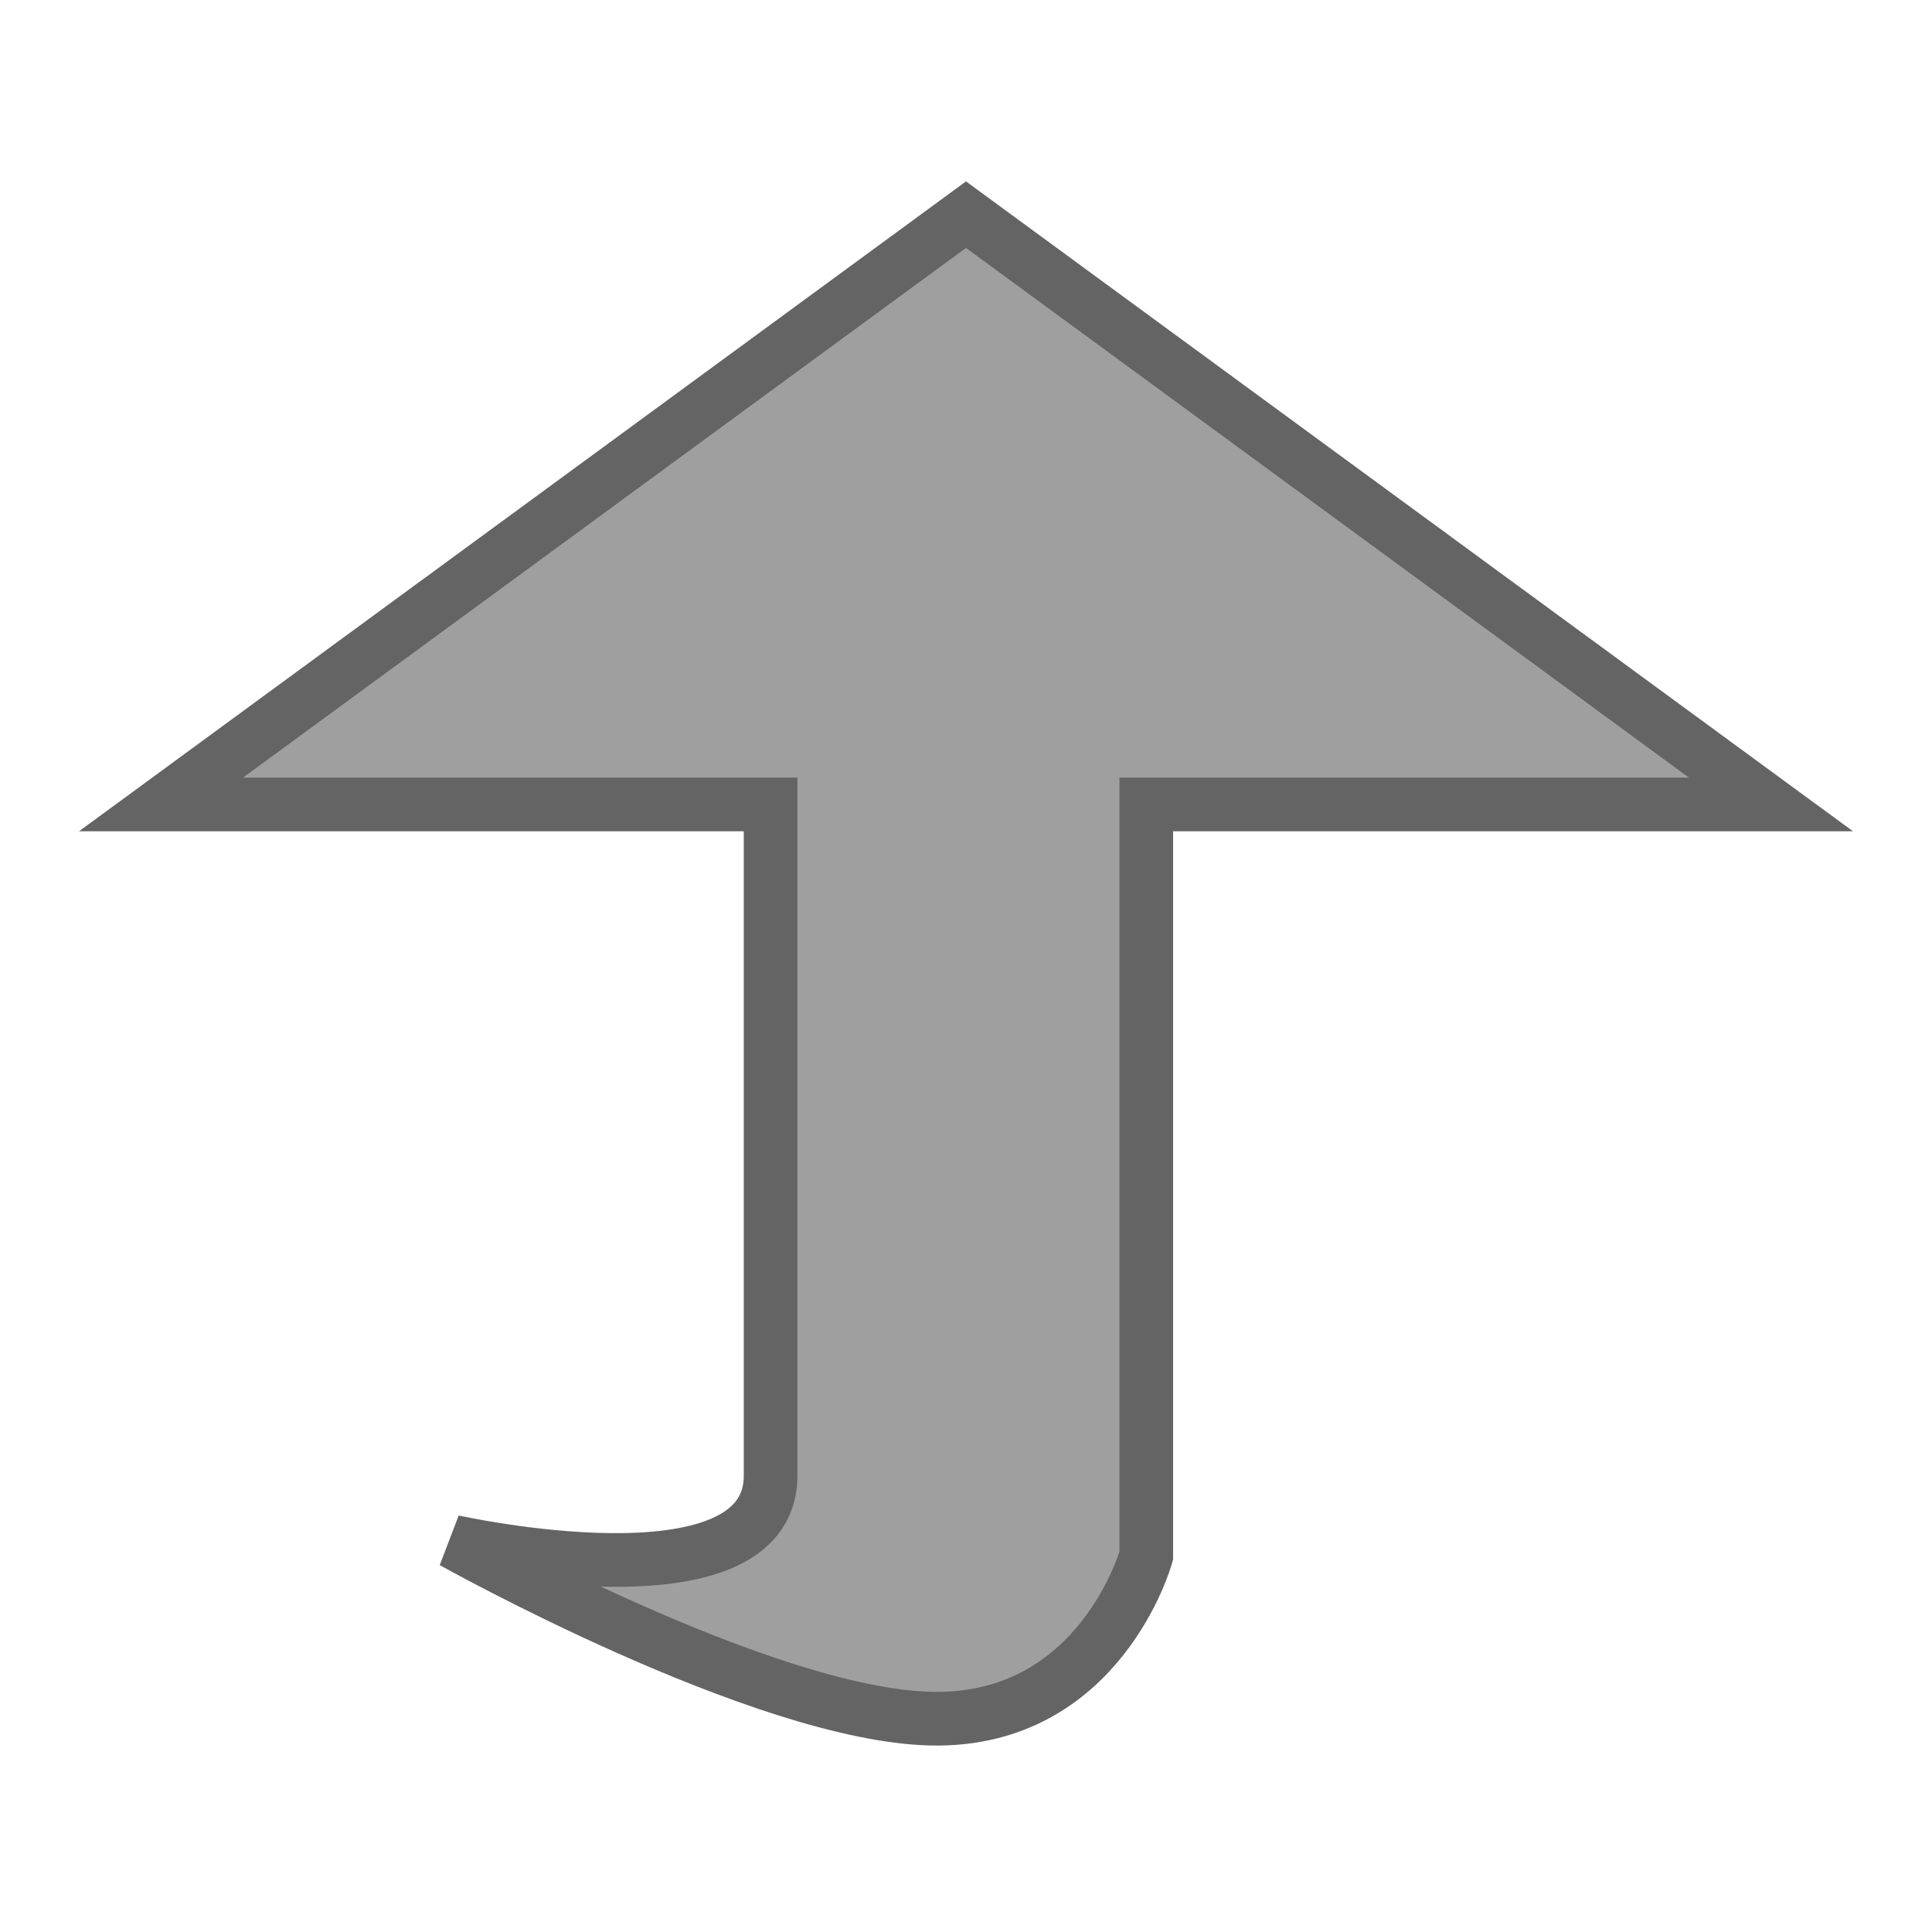
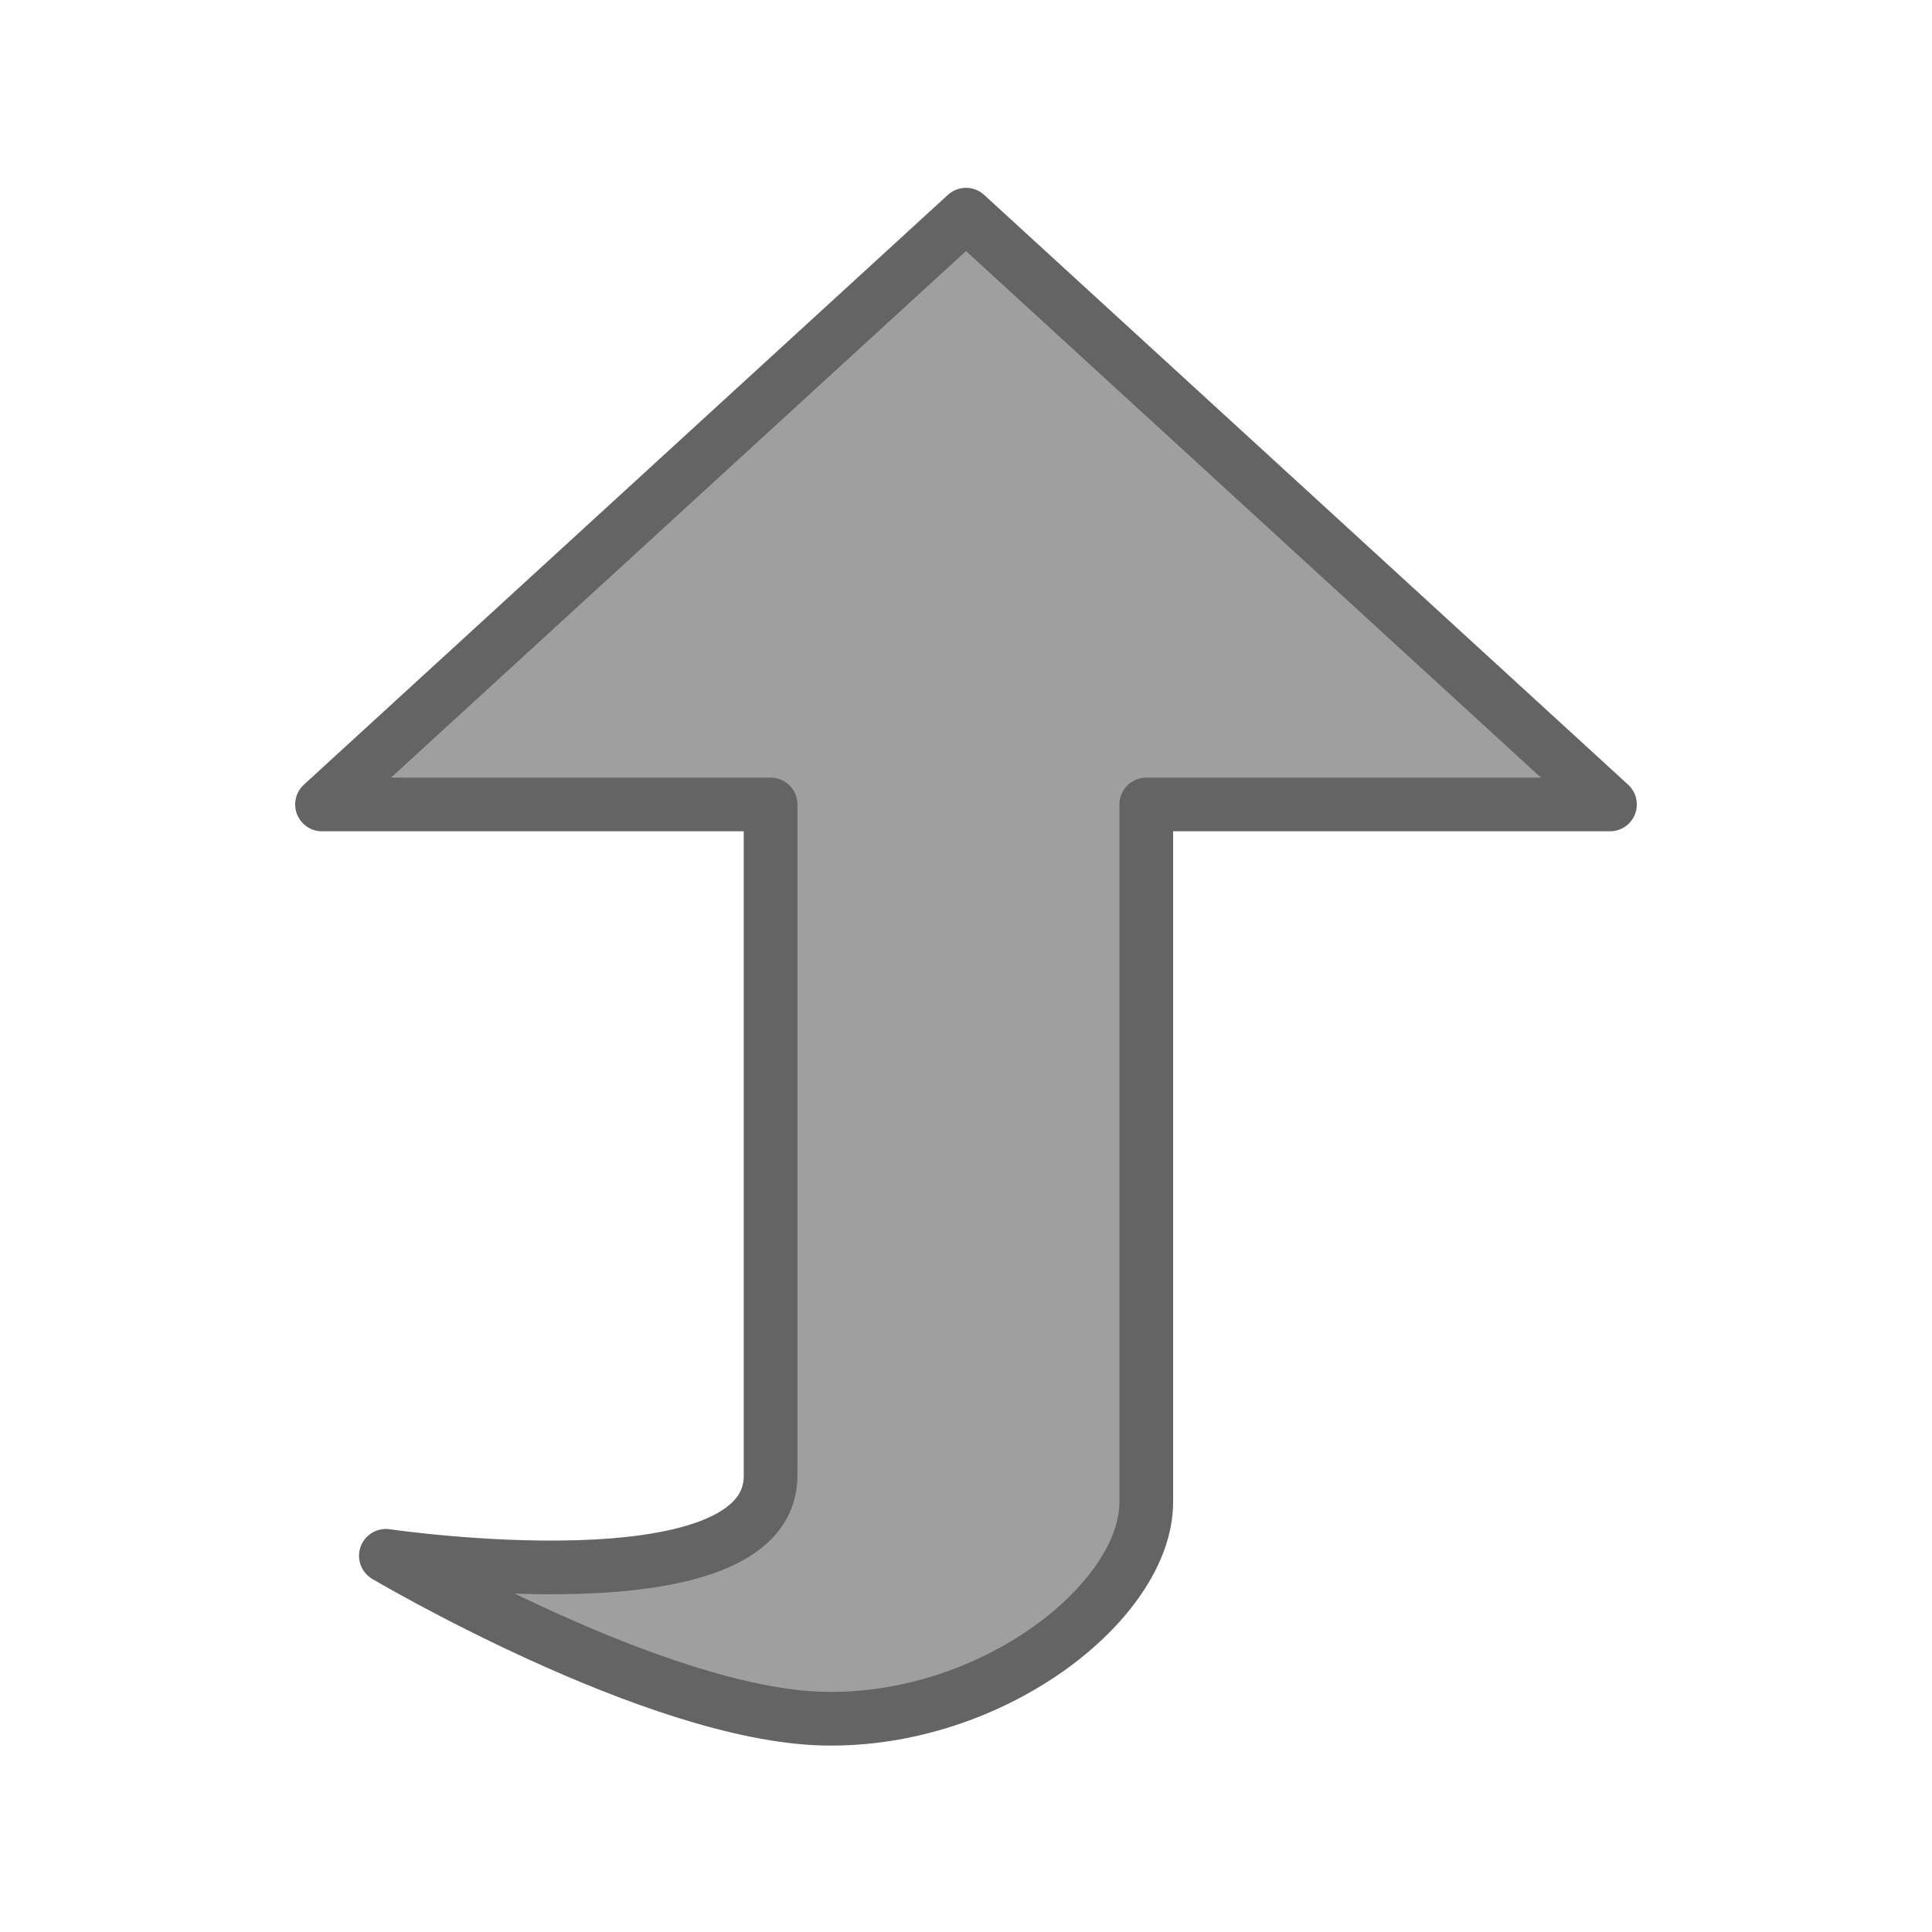
- <svg xmlns="http://www.w3.org/2000/svg" width="36" height="36" viewBox="0 0 36 36">
-   <path d="M14.359 27.496c0 2.55-5.921 1.231-5.921 1.231s5.777 3.234 8.921 3.298c3.144.064 4-3.035 4-3.035v-14h11.641l-15-10.99-15 10.99h11.359s0 9.956 0 12.506z" stroke="#646464" fill="#9F9F9F" fill-rule="evenodd" />
+ <svg xmlns="http://www.w3.org/2000/svg" xmlns:xlink="http://www.w3.org/1999/xlink" width="36" height="36" viewBox="0 0 36 36">
+   <defs>
+     <path id="a" d="M14.359 27.496c0 2.55-7.169 1.494-7.169 1.494s5.025 2.971 8.169 3.035c3.144.064 6-2.191 6-4.035 0-1.843 0-13 0-13h8.641l-12-10.99-12 10.99h8.359s0 9.956 0 12.506z" />
+   </defs>
+   <g fill="none" fill-rule="evenodd">
+     <use stroke="#646464" stroke-linecap="round" stroke-linejoin="round" fill="#9F9F9F" xlink:href="#a" />
+     <use xlink:href="#a" />
+   </g>
</svg>
